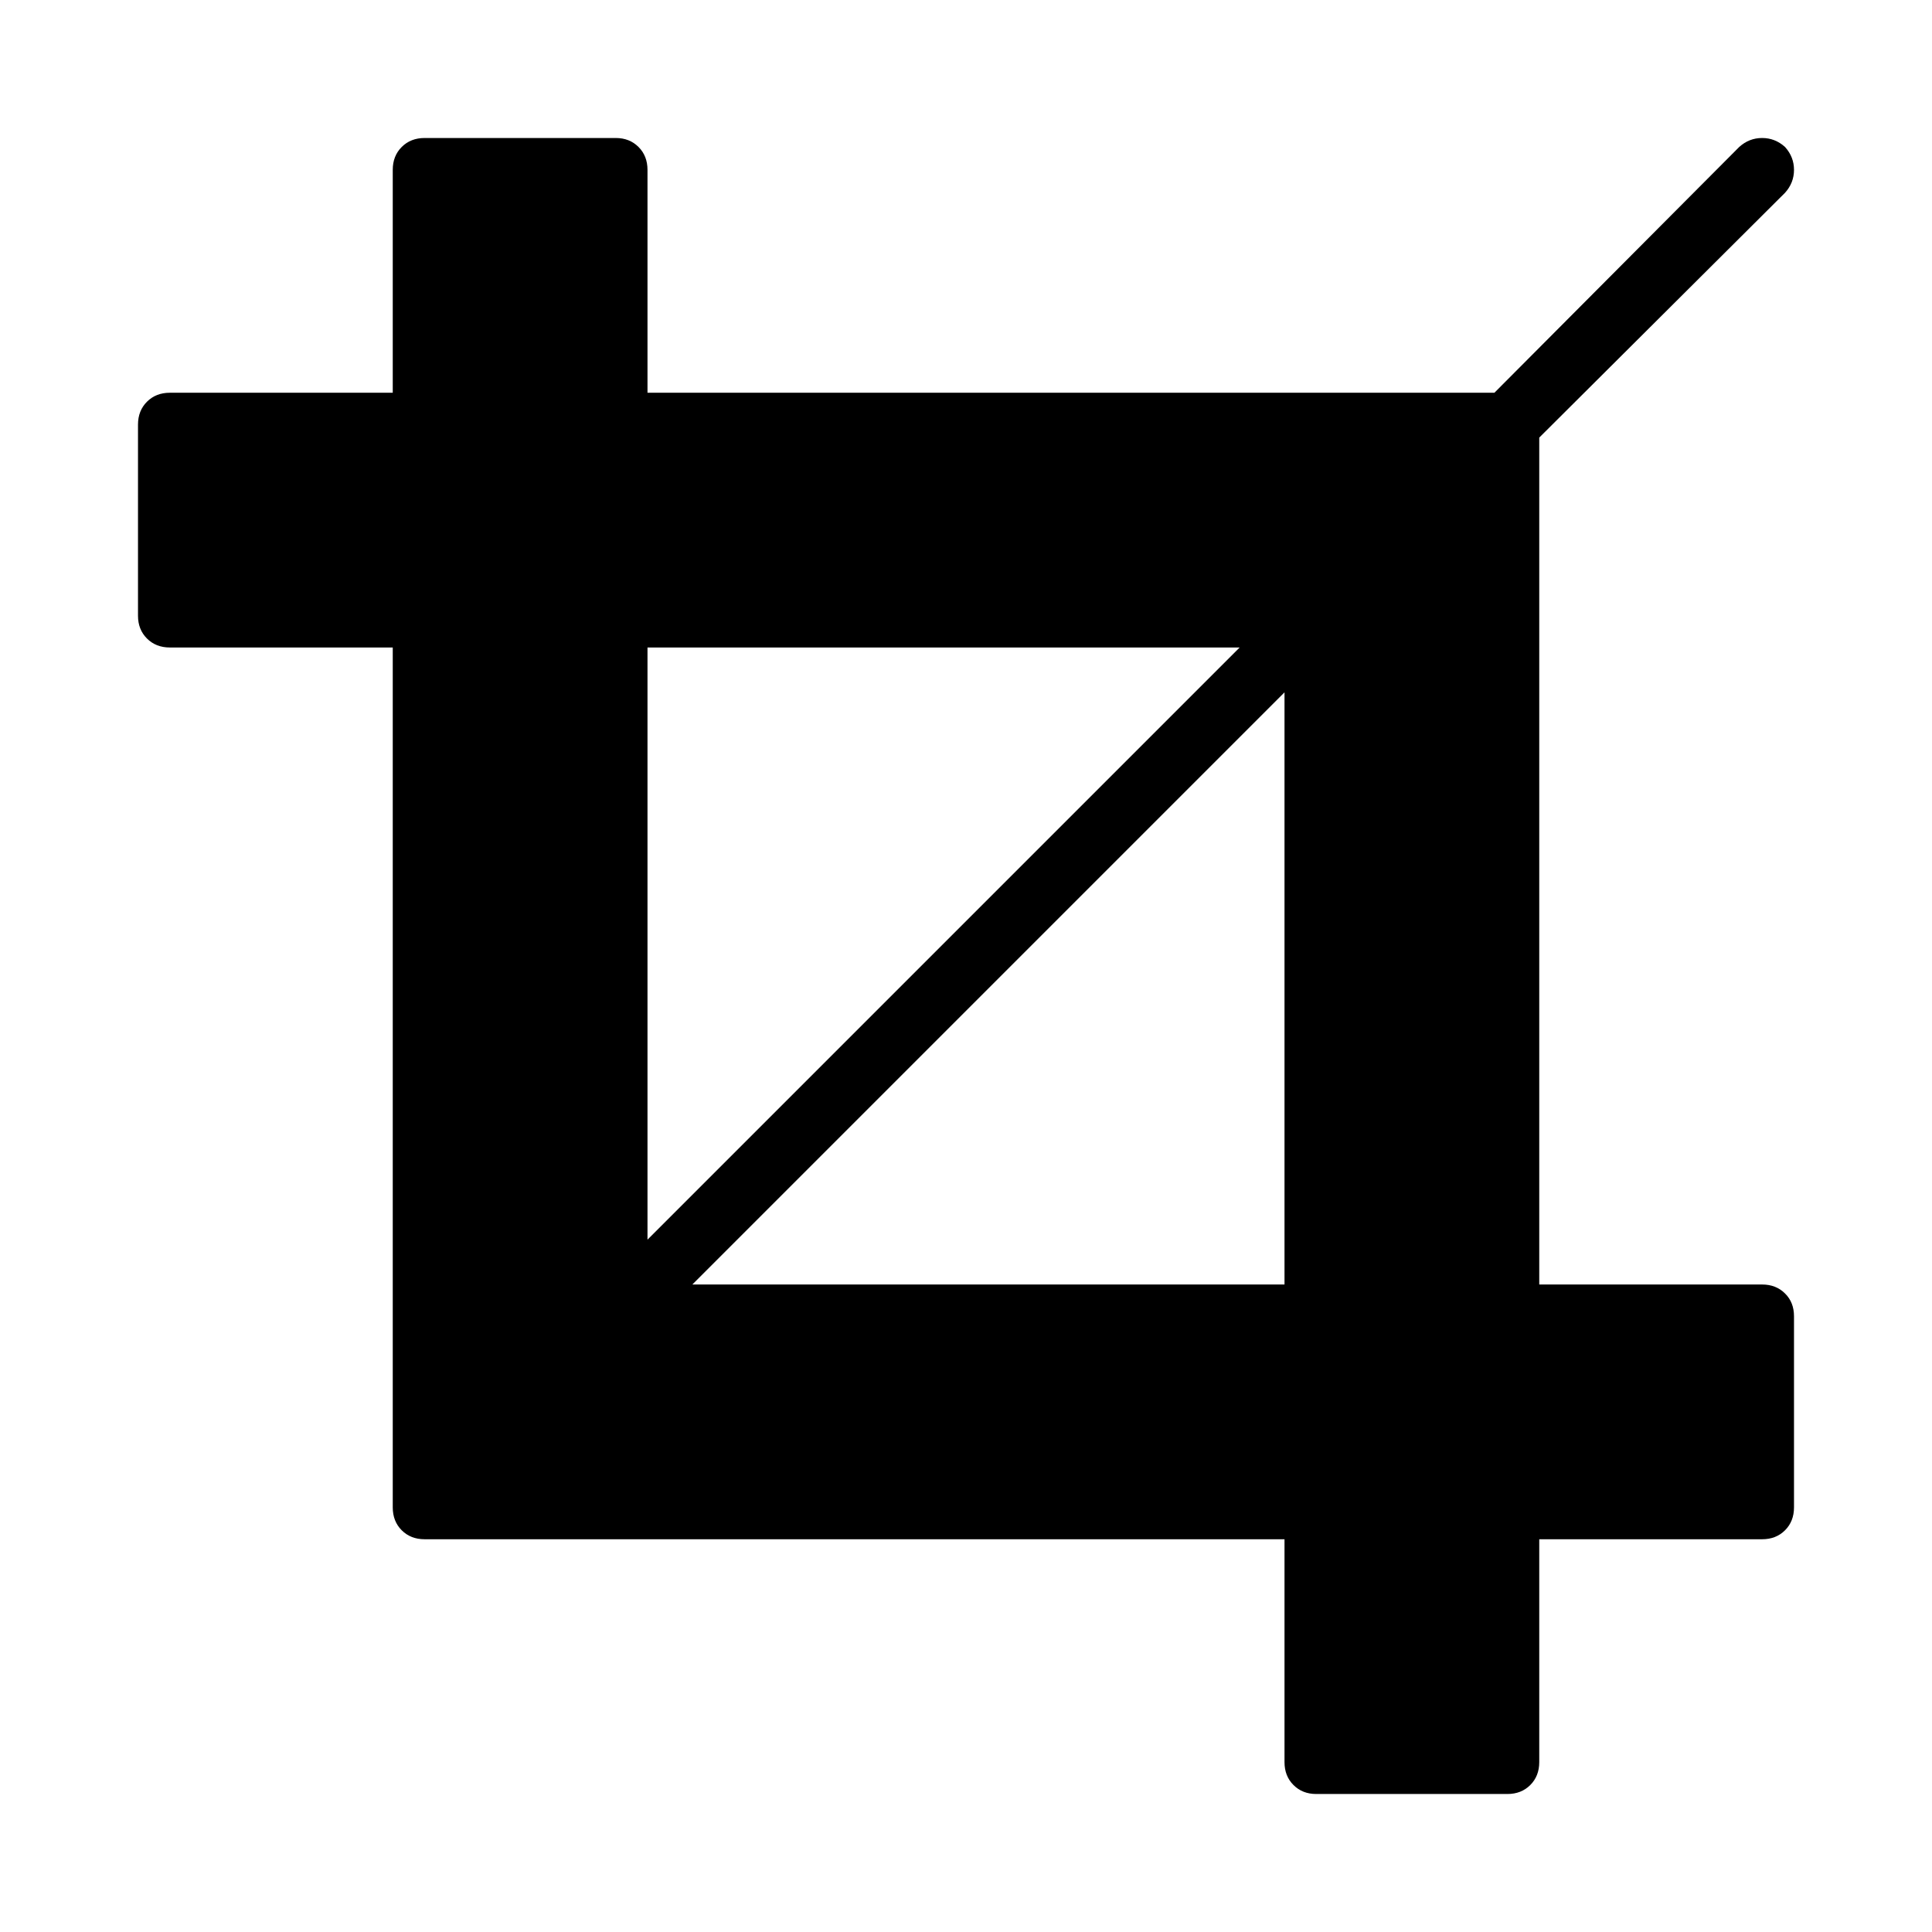
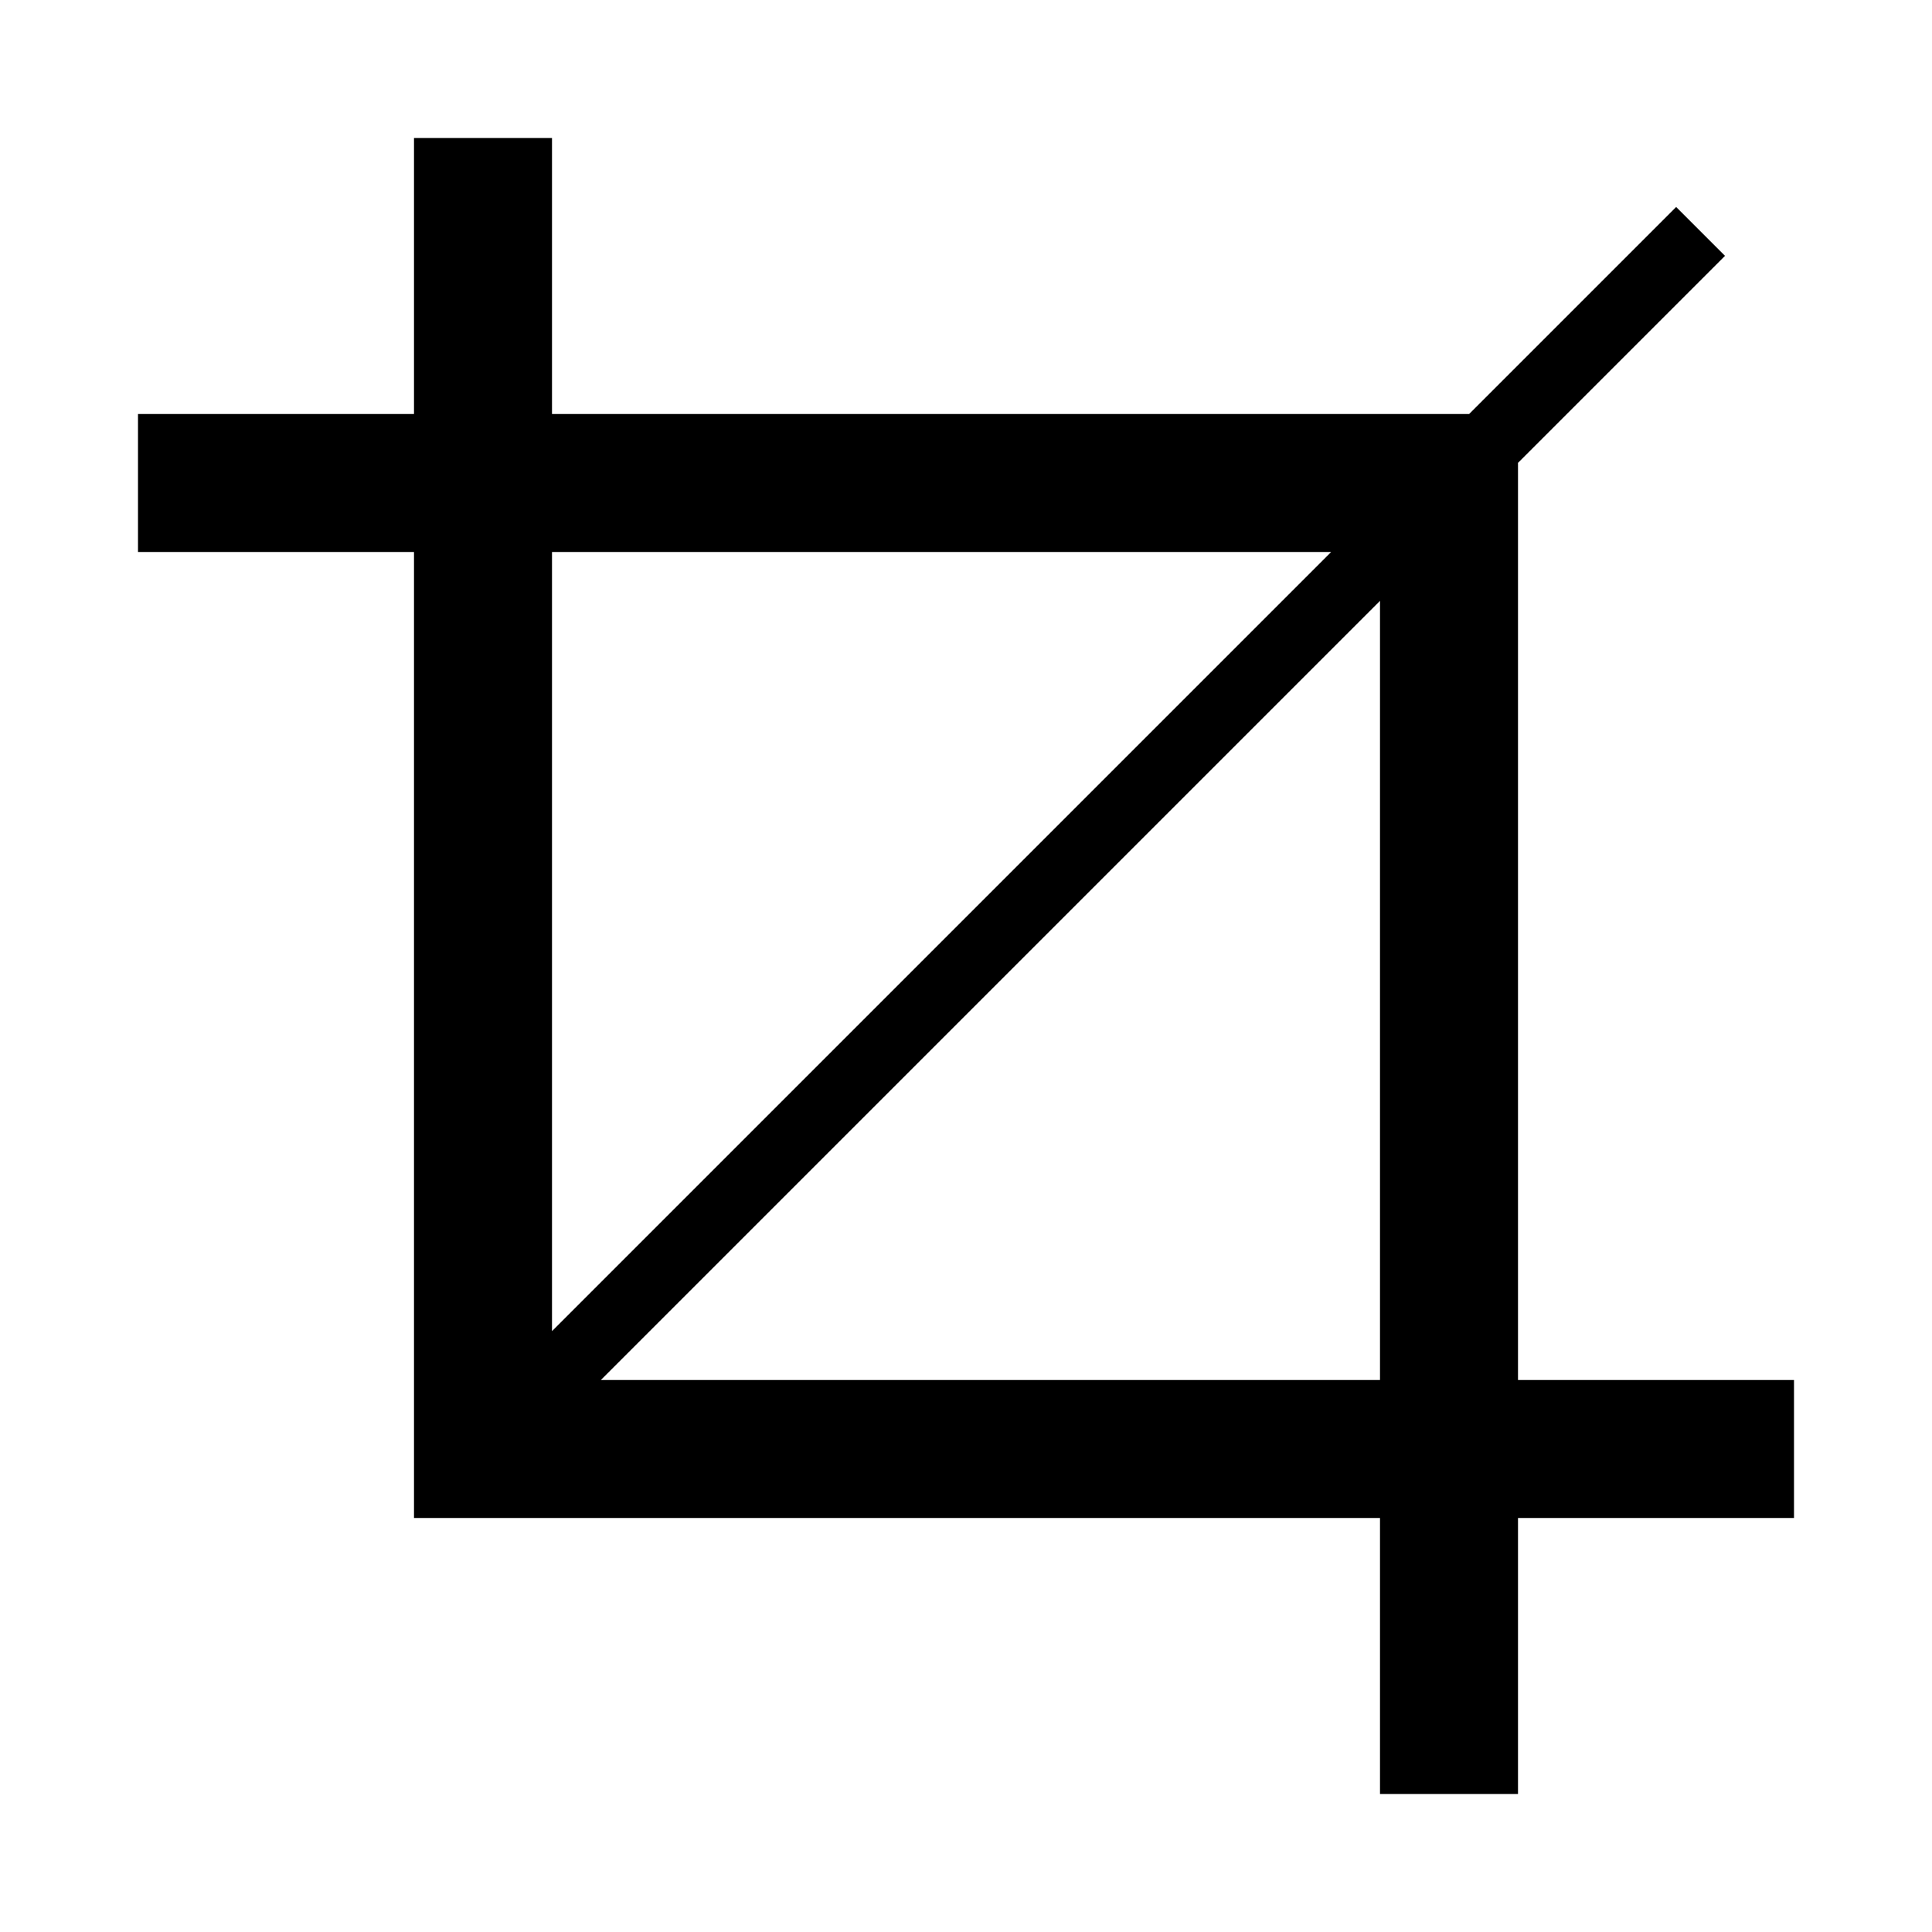
<svg xmlns="http://www.w3.org/2000/svg" width="14" height="14" viewBox="0 0 14 14">
-   <path d="M 5.017,9.308 H 9.308 V 5.017 z M 4.692,8.983 8.983,4.692 H 4.692 V 8.983 z M 13,9.538 v 1.385 q 0,0.101 -0.065,0.166 -0.065,0.065 -0.166,0.065 h -1.615 v 1.615 q 0,0.101 -0.065,0.166 Q 11.024,13 10.923,13 H 9.538 Q 9.438,13 9.373,12.935 9.308,12.87 9.308,12.769 V 11.154 H 3.077 q -0.101,0 -0.166,-0.065 -0.065,-0.065 -0.065,-0.166 V 4.692 H 1.231 q -0.101,0 -0.166,-0.065 Q 1,4.562 1,4.462 V 3.077 Q 1,2.976 1.065,2.911 1.13,2.846 1.231,2.846 H 2.846 V 1.231 q 0,-0.101 0.065,-0.166 Q 2.976,1 3.077,1 H 4.462 Q 4.562,1 4.627,1.065 4.692,1.13 4.692,1.231 V 2.846 h 6.137 L 12.603,1.065 Q 12.675,1 12.769,1 12.863,1 12.935,1.065 13,1.137 13,1.231 13,1.325 12.935,1.397 l -1.781,1.774 v 6.137 h 1.615 q 0.101,0 0.166,0.065 Q 13,9.437 13,9.538 z" />
+   <path d="m 11,10 0,-6.646 1.5,-1.5 -0.354,-0.354 -1.5,1.5 L 4,3 4,1 3,1 l 0,2 L 1,3 1,4 l 2,0 0,7 7,0 0,2 1,0 0,-2 2,0 L 13,10 11,10 Z M 9.646,4 4,9.646 4,4 9.646,4 Z M 4.354,10 10,4.354 10,10 4.354,10 Z" />
</svg>
